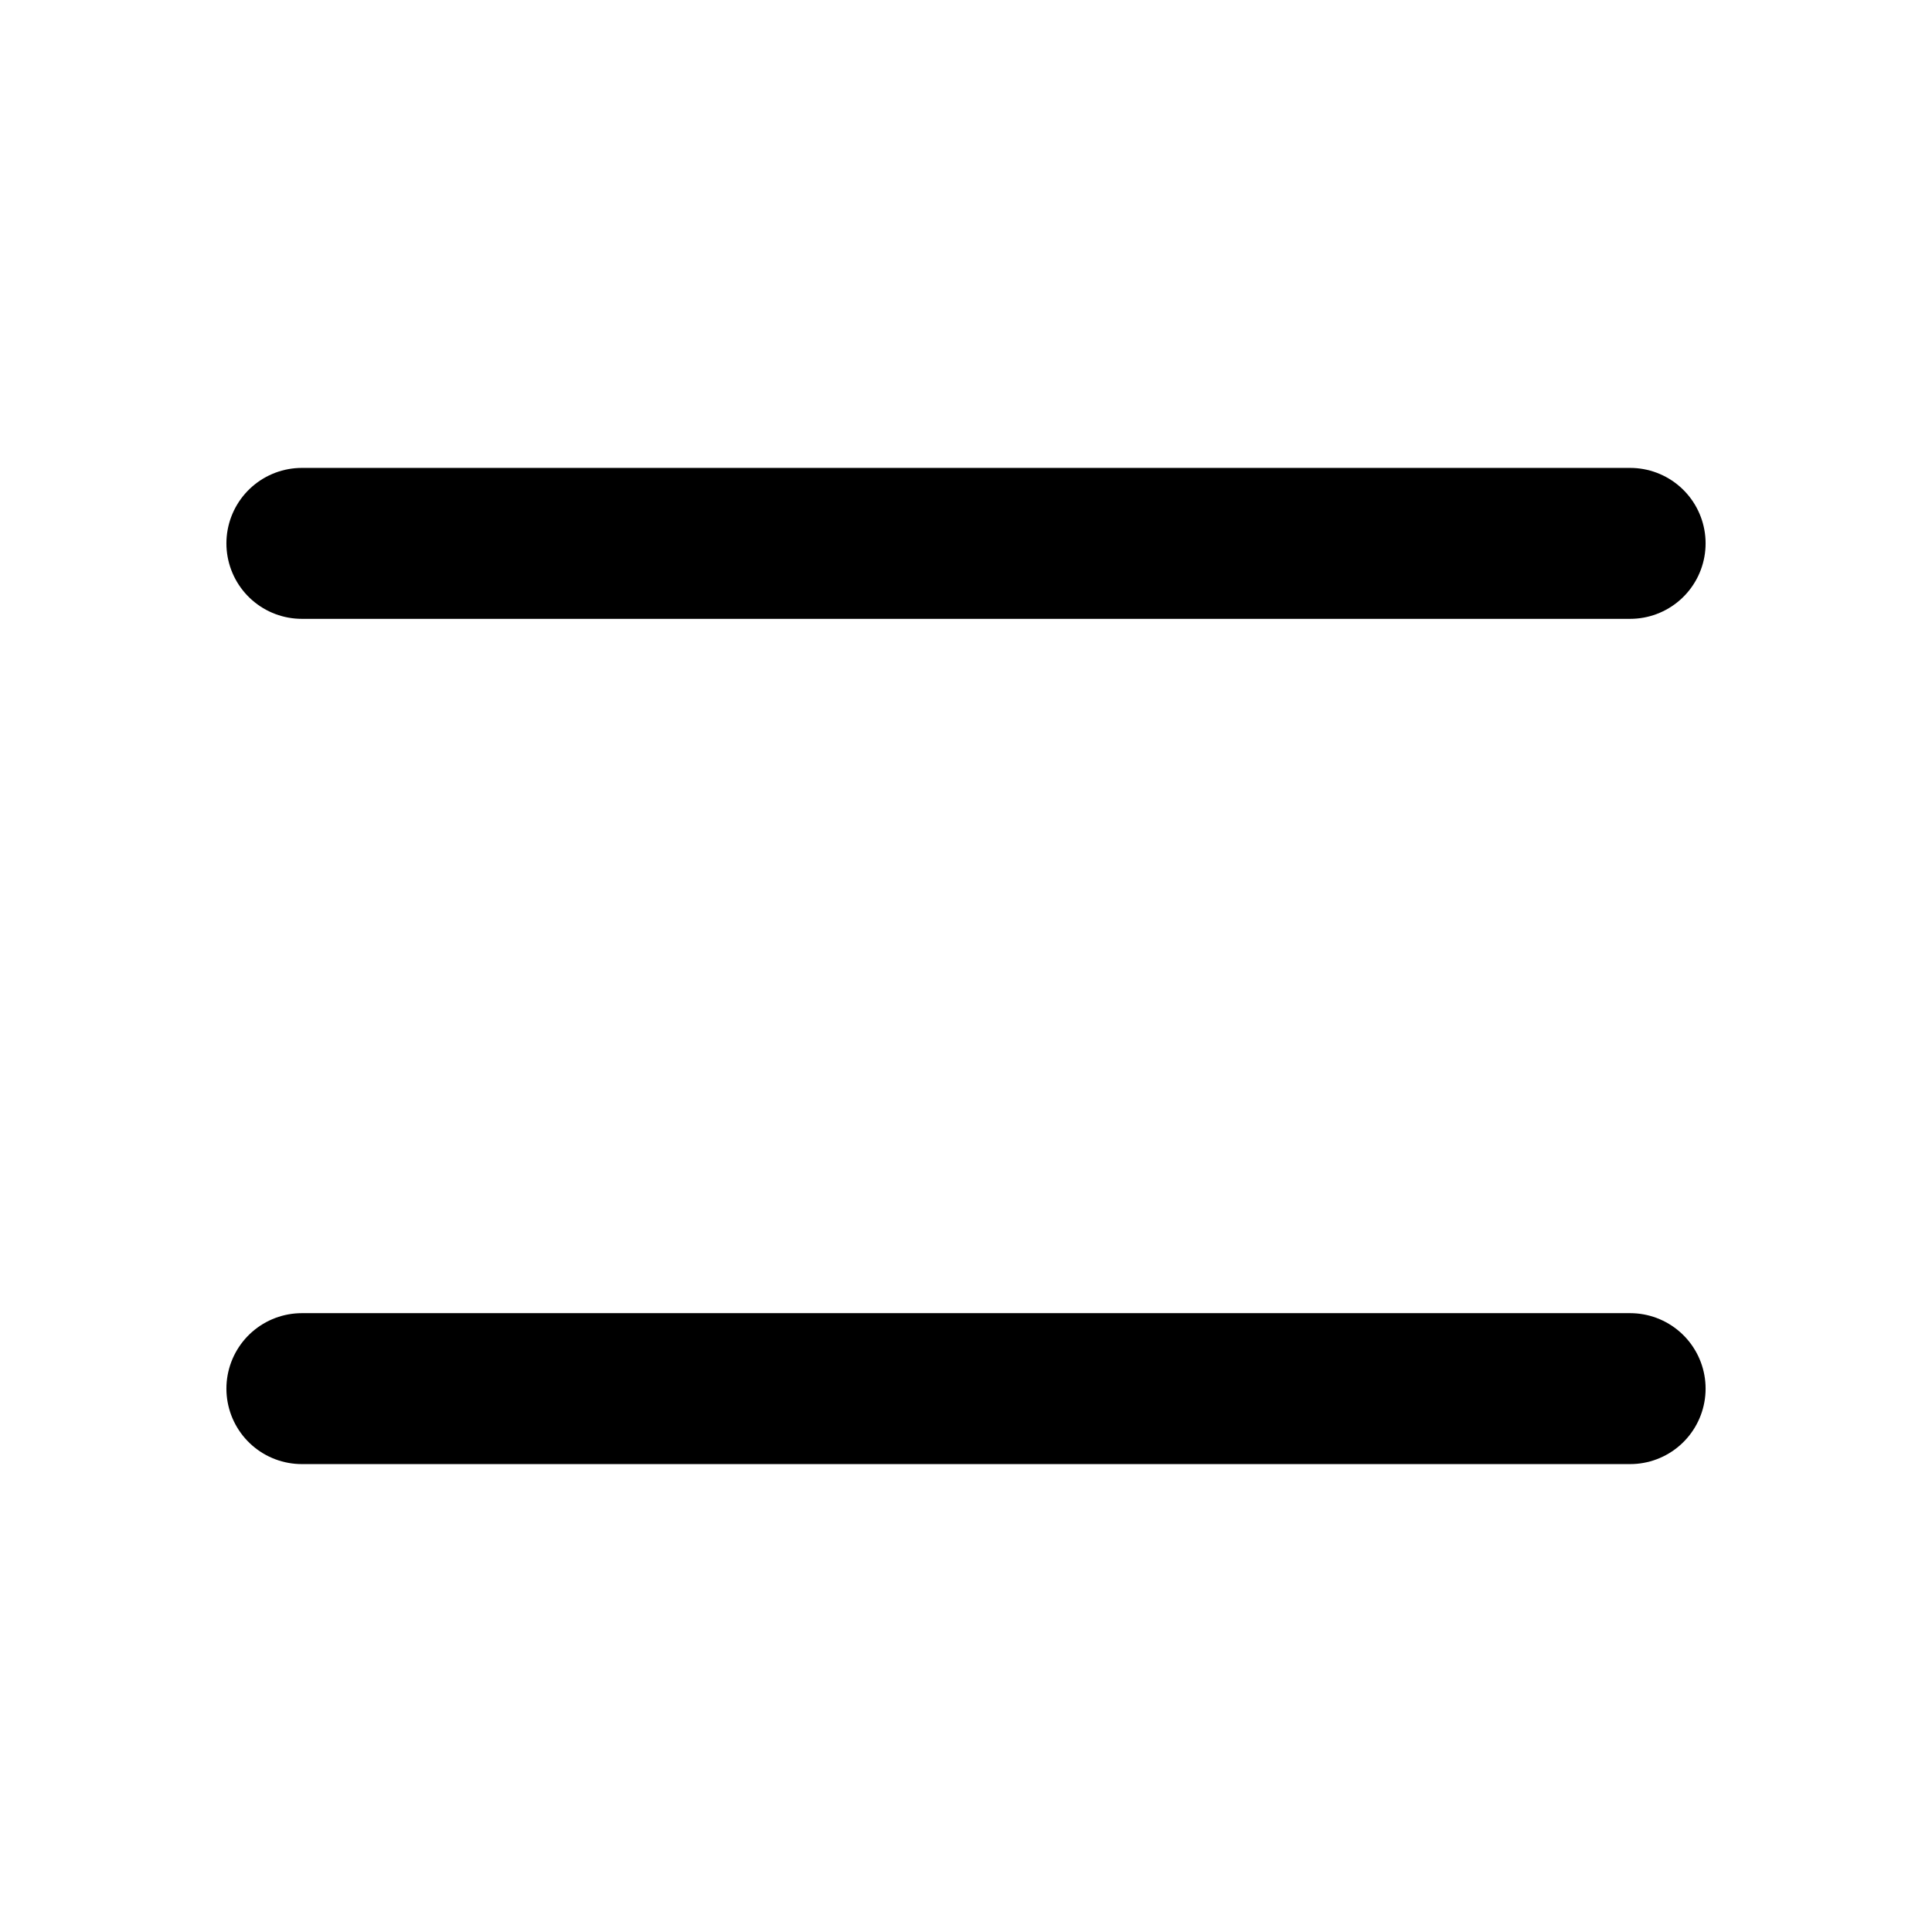
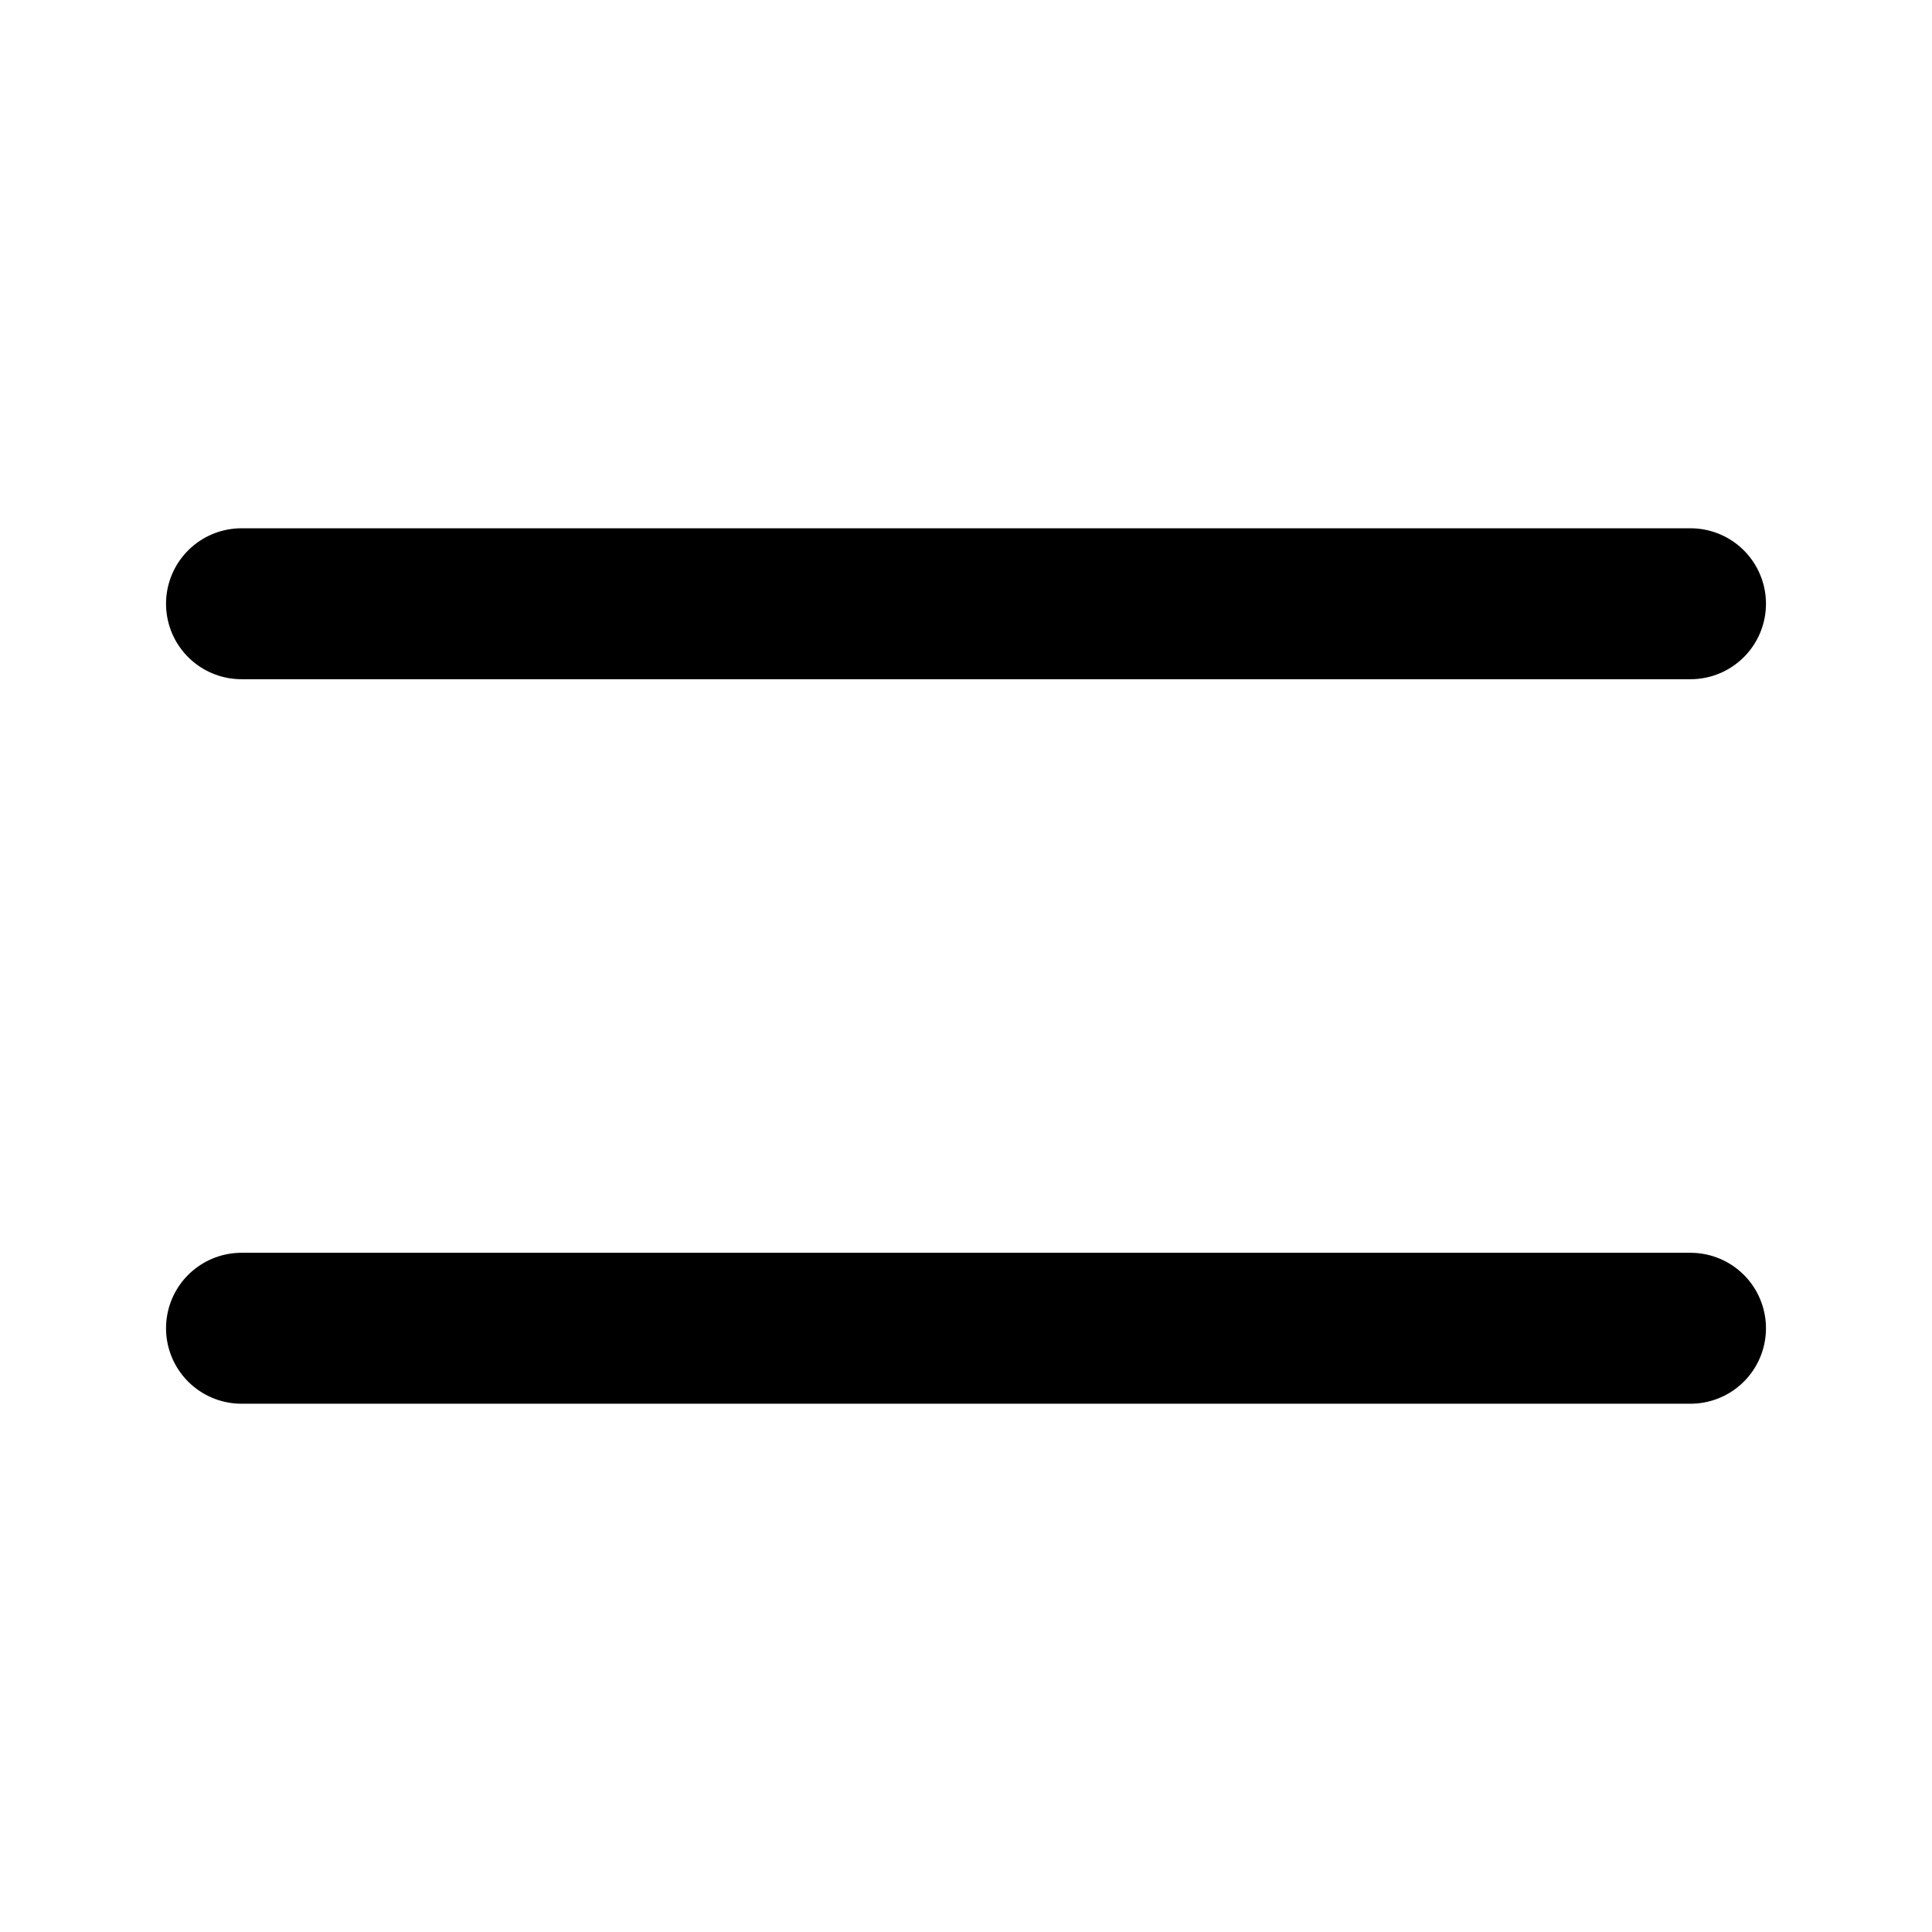
<svg xmlns="http://www.w3.org/2000/svg" width="64" height="64" viewBox="0 0 64 64" fill="none">
-   <path d="M10 18L54 18" stroke="black" stroke-width="5" stroke-linecap="round" />
-   <path d="M10 46L54 46" stroke="black" stroke-width="5" stroke-linecap="round" />
+   <path d="M8 20H56" stroke="black" stroke-width="5" stroke-linecap="round" />
+   <path d="M8 44H56" stroke="black" stroke-width="5" stroke-linecap="round" />
</svg>
